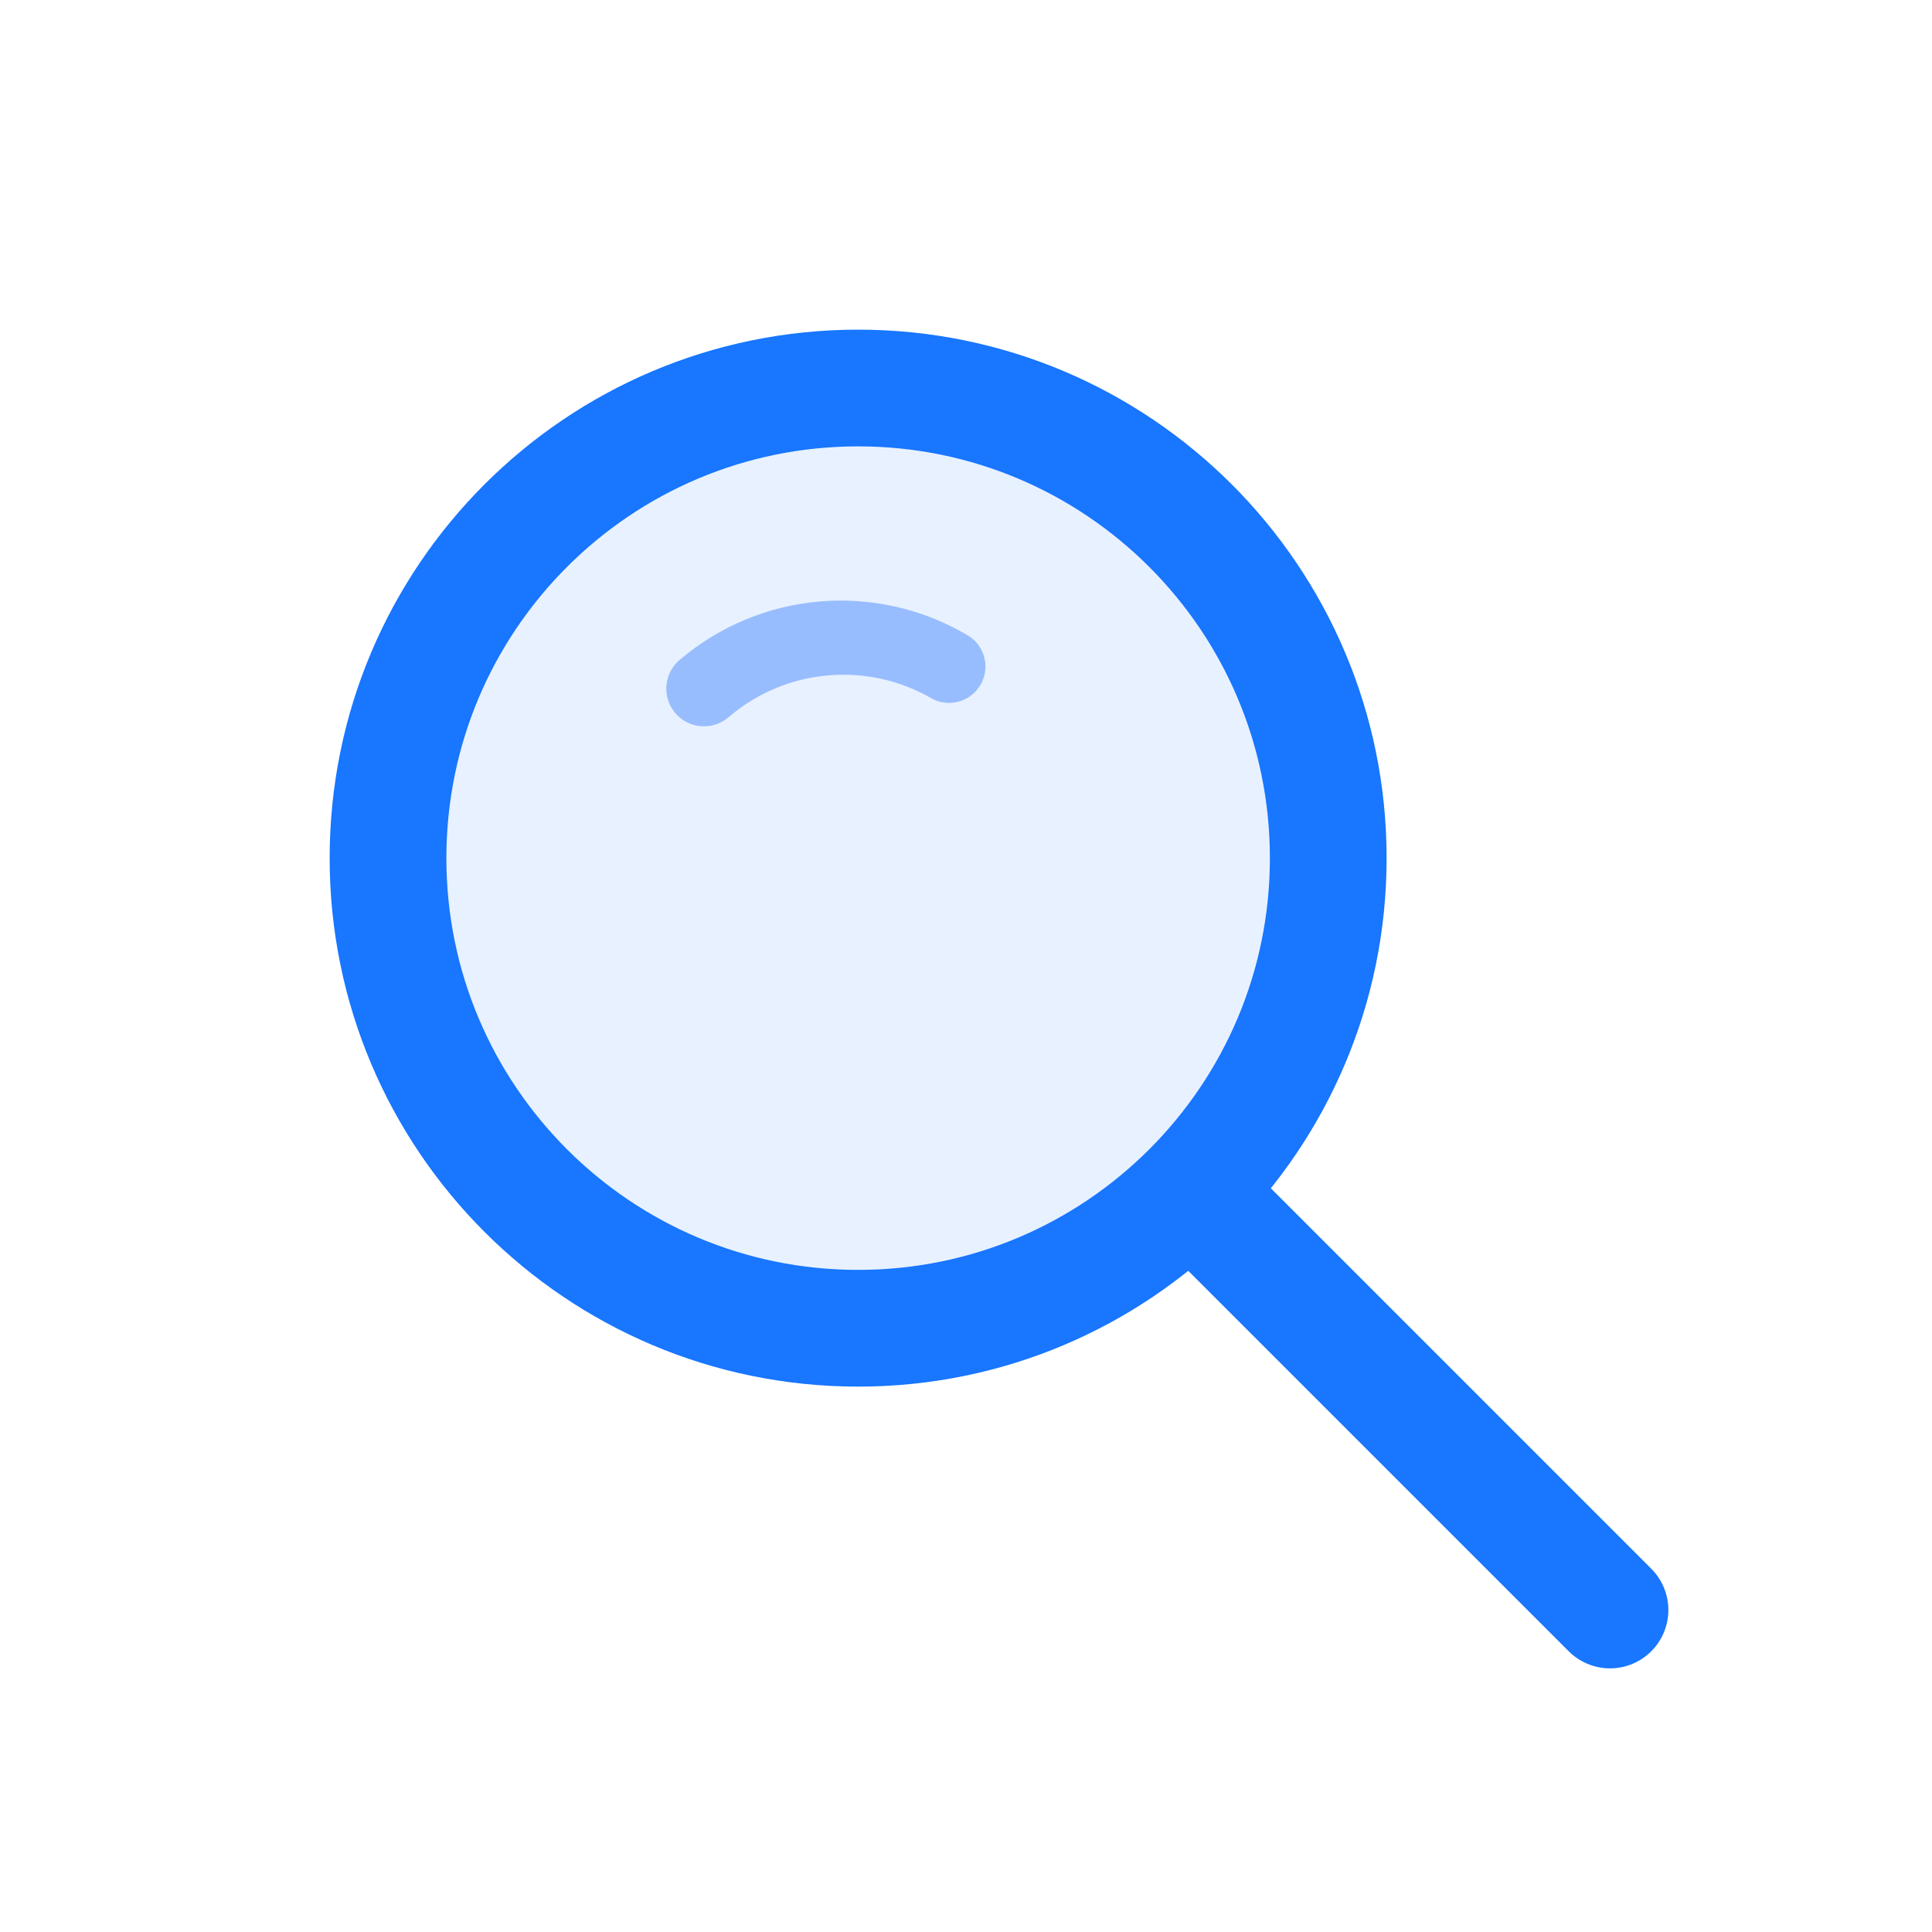
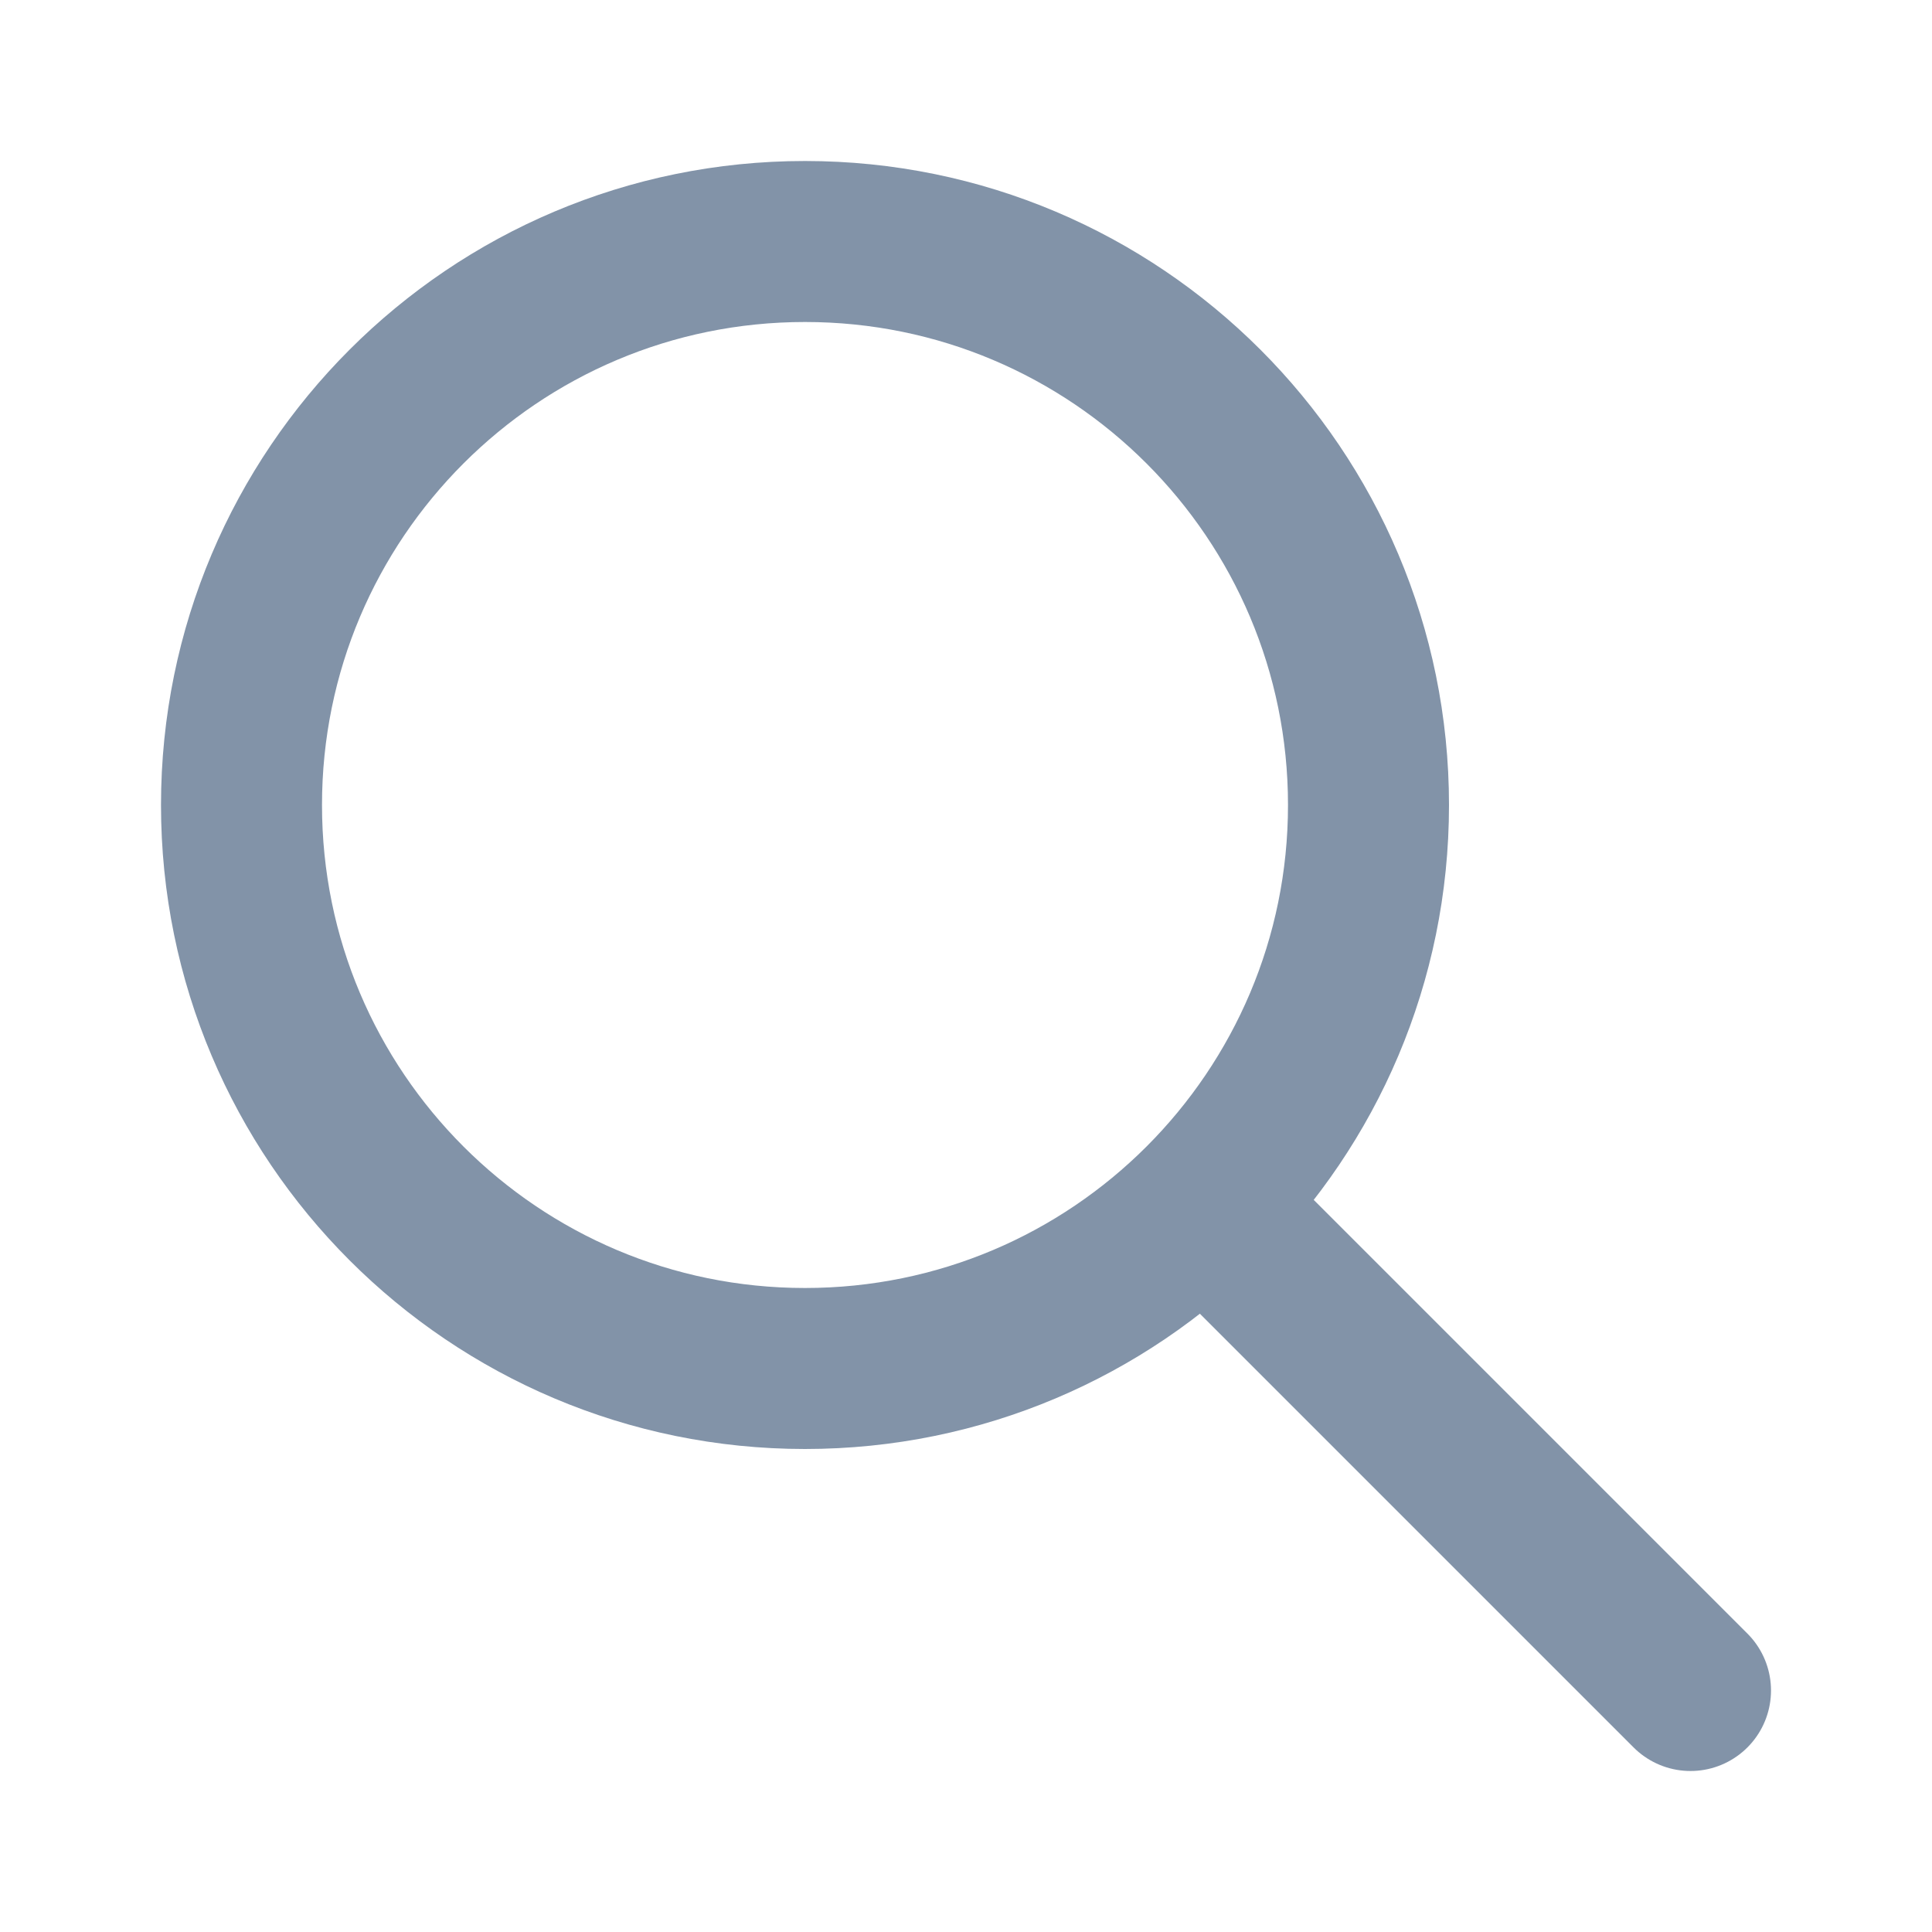
- <svg xmlns="http://www.w3.org/2000/svg" viewBox="0 0 24 24">
-   <defs>
-     <style>.cls-1{fill:#e8f1ff;}.cls-2{fill:none;stroke:#1876ff;stroke-linecap:round;stroke-linejoin:round;stroke-width:1.45px;}.cls-3{fill:#98bdfe;}</style>
-   </defs>
-   <g id="图层_1" data-name="图层 1">
-     <g id="搜索">
-       <circle class="cls-1" cx="10.66" cy="10.66" r="5.84" />
-       <circle class="cls-2" cx="10.66" cy="10.66" r="5.84" />
-       <line class="cls-2" x1="15.08" y1="15.08" x2="20" y2="20" />
-       <path class="cls-3" d="M8.44,8.2a3.09,3.09,0,0,1,3.56-.32.45.45,0,0,1-.42.8,2.19,2.19,0,0,0-2.53.23.45.45,0,0,1-.61-.71Z" />
-     </g>
-   </g>
+ <svg xmlns="http://www.w3.org/2000/svg" width="24" height="24" viewBox="0 0 24 24" fill="none" stroke="#8293a8" stroke-width="2" stroke-linecap="round" stroke-linejoin="round">
+   <path d="M3 10a7 7 0 1 0 14 0a7 7 0 1 0 -14 0" />
+   <path d="M21 21l-6 -6" />
</svg>
